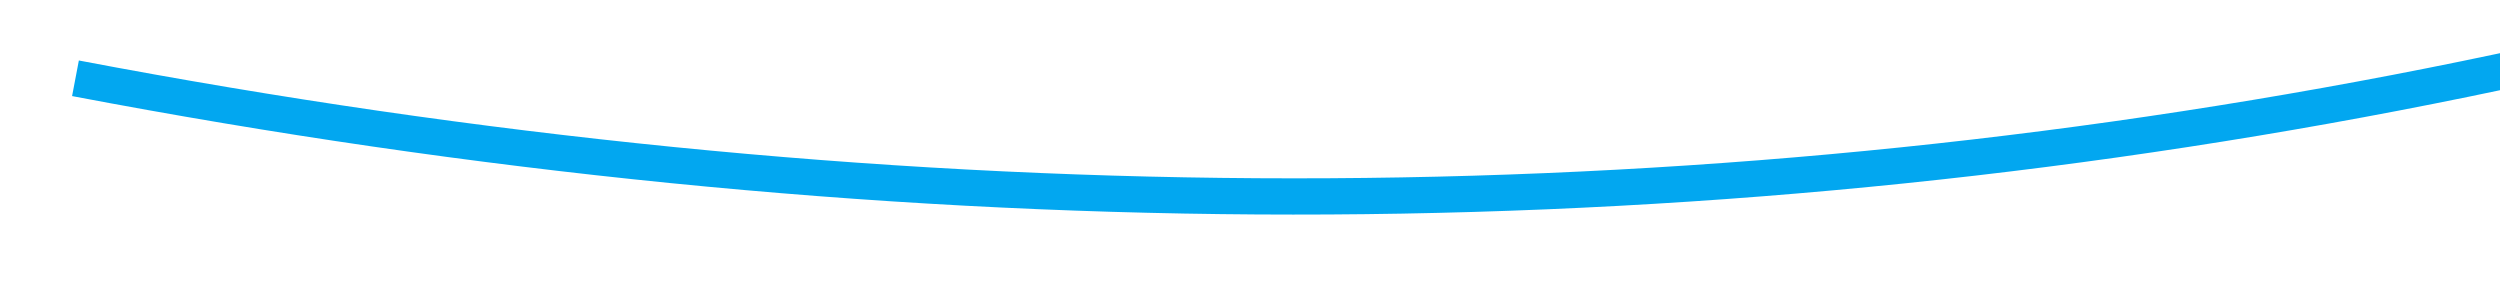
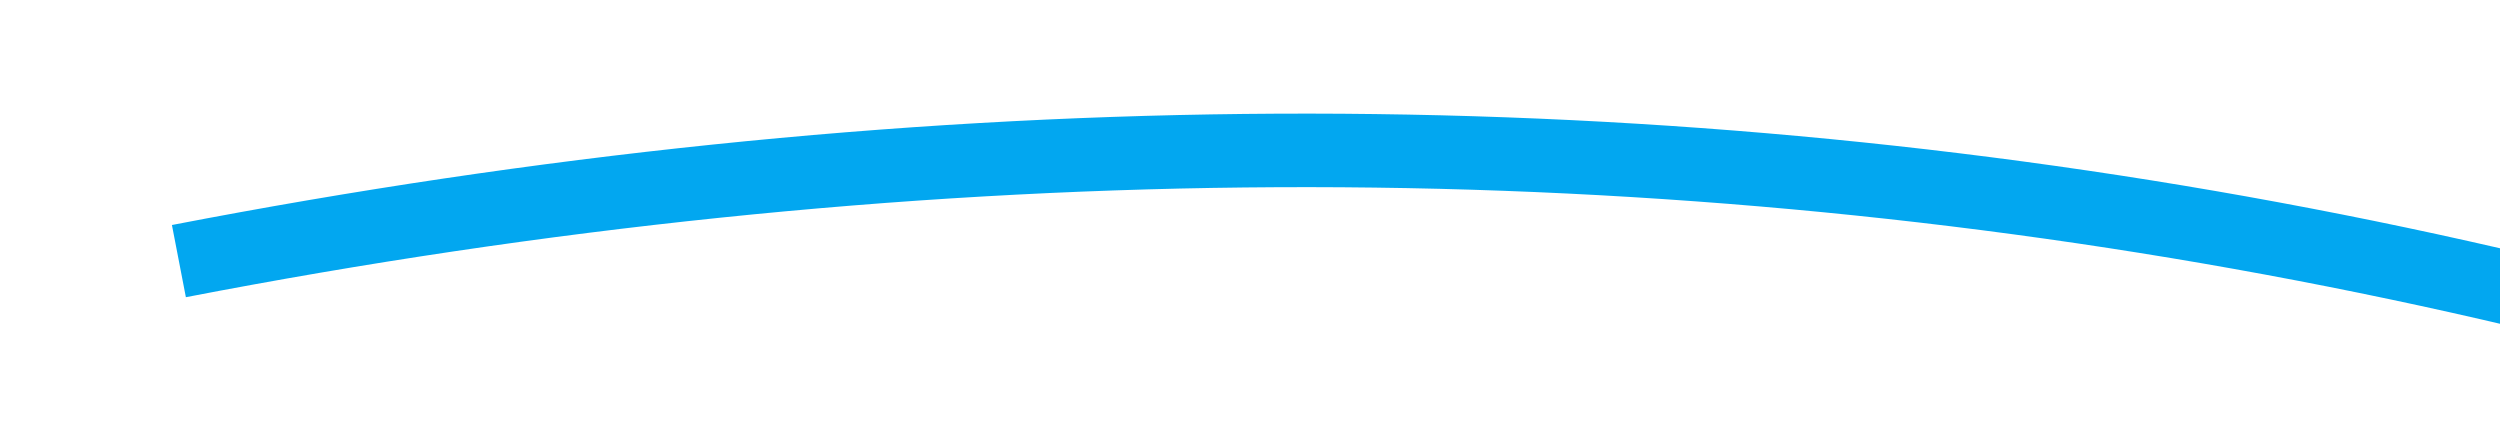
- <svg xmlns="http://www.w3.org/2000/svg" version="1.1" width="138px" height="16px" viewBox="218 522  138 16">
-   <g transform="matrix(0.2249511 -0.9743701 0.9743701 0.2249511 -293.9771 690.4201 )">
-     <path d="M 276 466  C 279.507 556.066  313.364 632.601  377.569 695.603  " stroke-width="2" stroke="#02a7f0" fill="none" />
-     <path d="M 376.893 688.969  L 376.981 695.039  L 370.911 695.127  L 370.94 697.127  L 378.01 697.024  L 379.01 697.01  L 378.996 696.01  L 378.893 688.94  L 376.893 688.969  Z " fill-rule="nonzero" fill="#02a7f0" stroke="none" />
+ <svg xmlns="http://www.w3.org/2000/svg" version="1.1" width="68px" height="12px" viewBox="578 298  68 12">
+   <g transform="matrix(0.9396926 0.3420201 -0.3420201 0.9396926 140.8822 -190.9829 )">
+     <path d="M 585 315  C 619.36 294.41  656.042 288.268  695.046 296.572  " stroke-width="2" stroke="#02a7f0" fill="none" />
+     <path d="M 691.008 291.253  L 694.254 296.383  L 689.124 299.629  L 690.194 301.319  L 696.169 297.538  L 697.014 297.003  L 696.479 296.158  L 692.698 290.183  L 691.008 291.253  Z " fill-rule="nonzero" fill="#02a7f0" stroke="none" />
  </g>
</svg>
